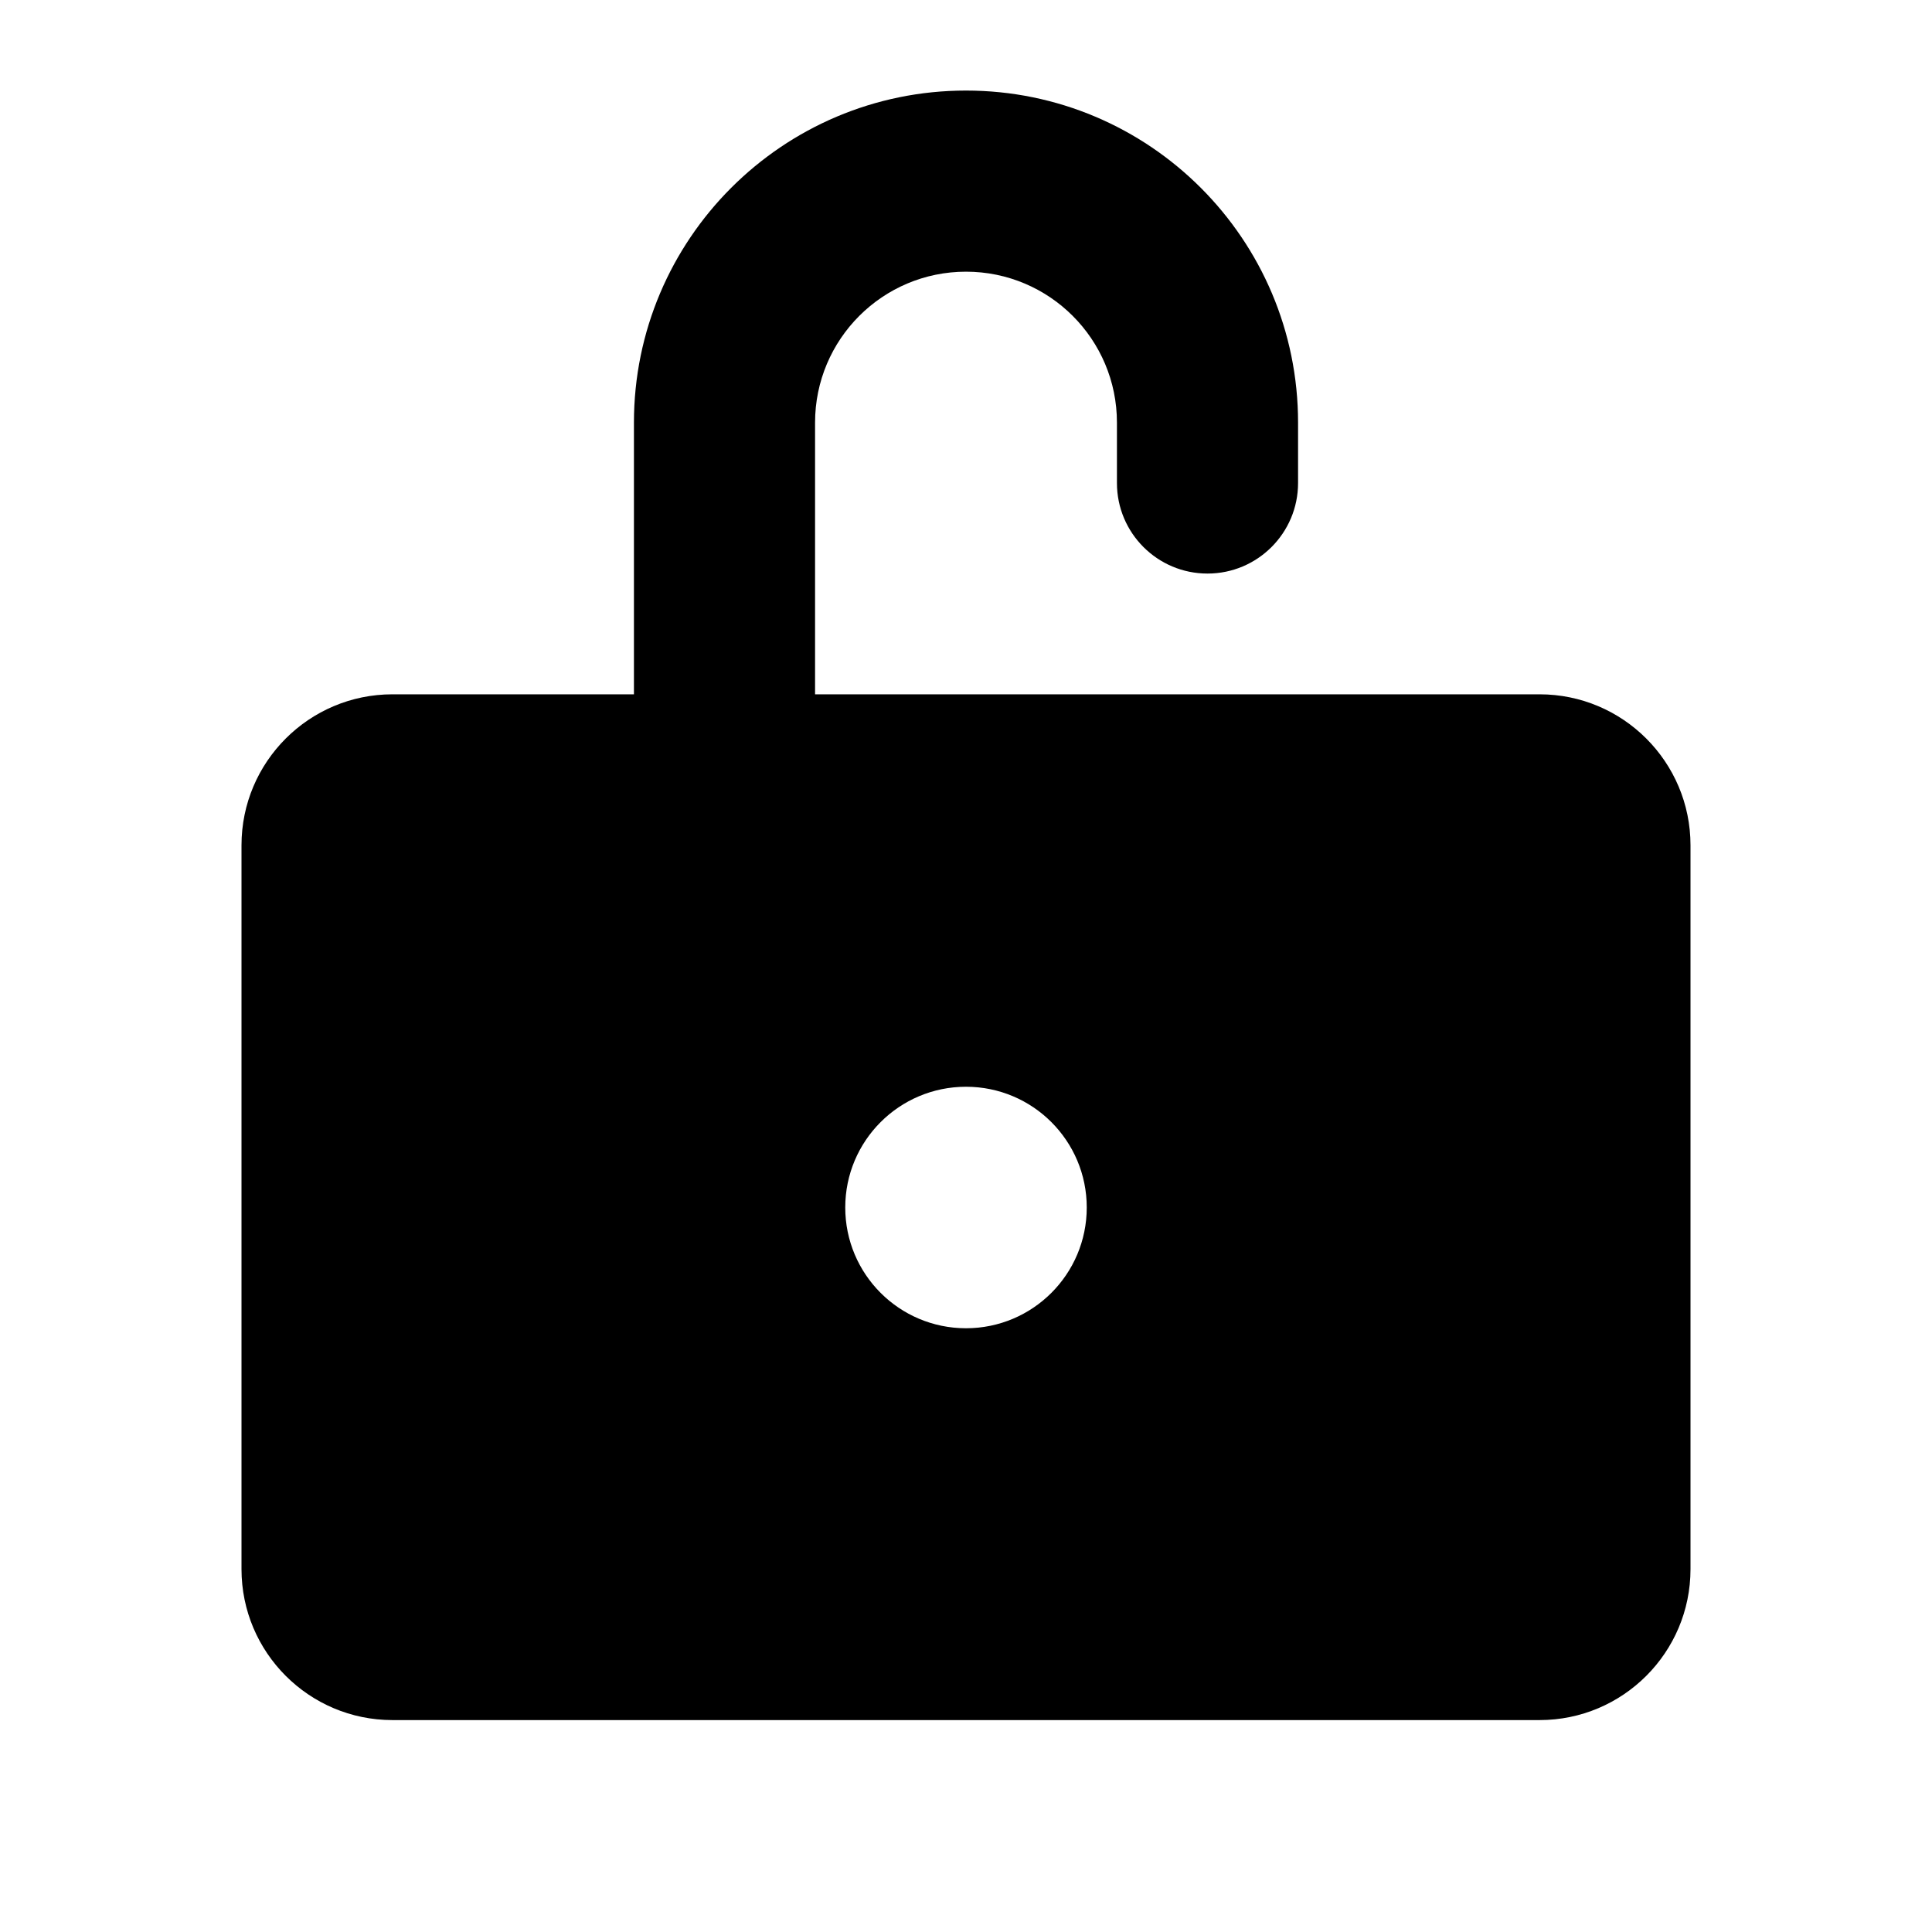
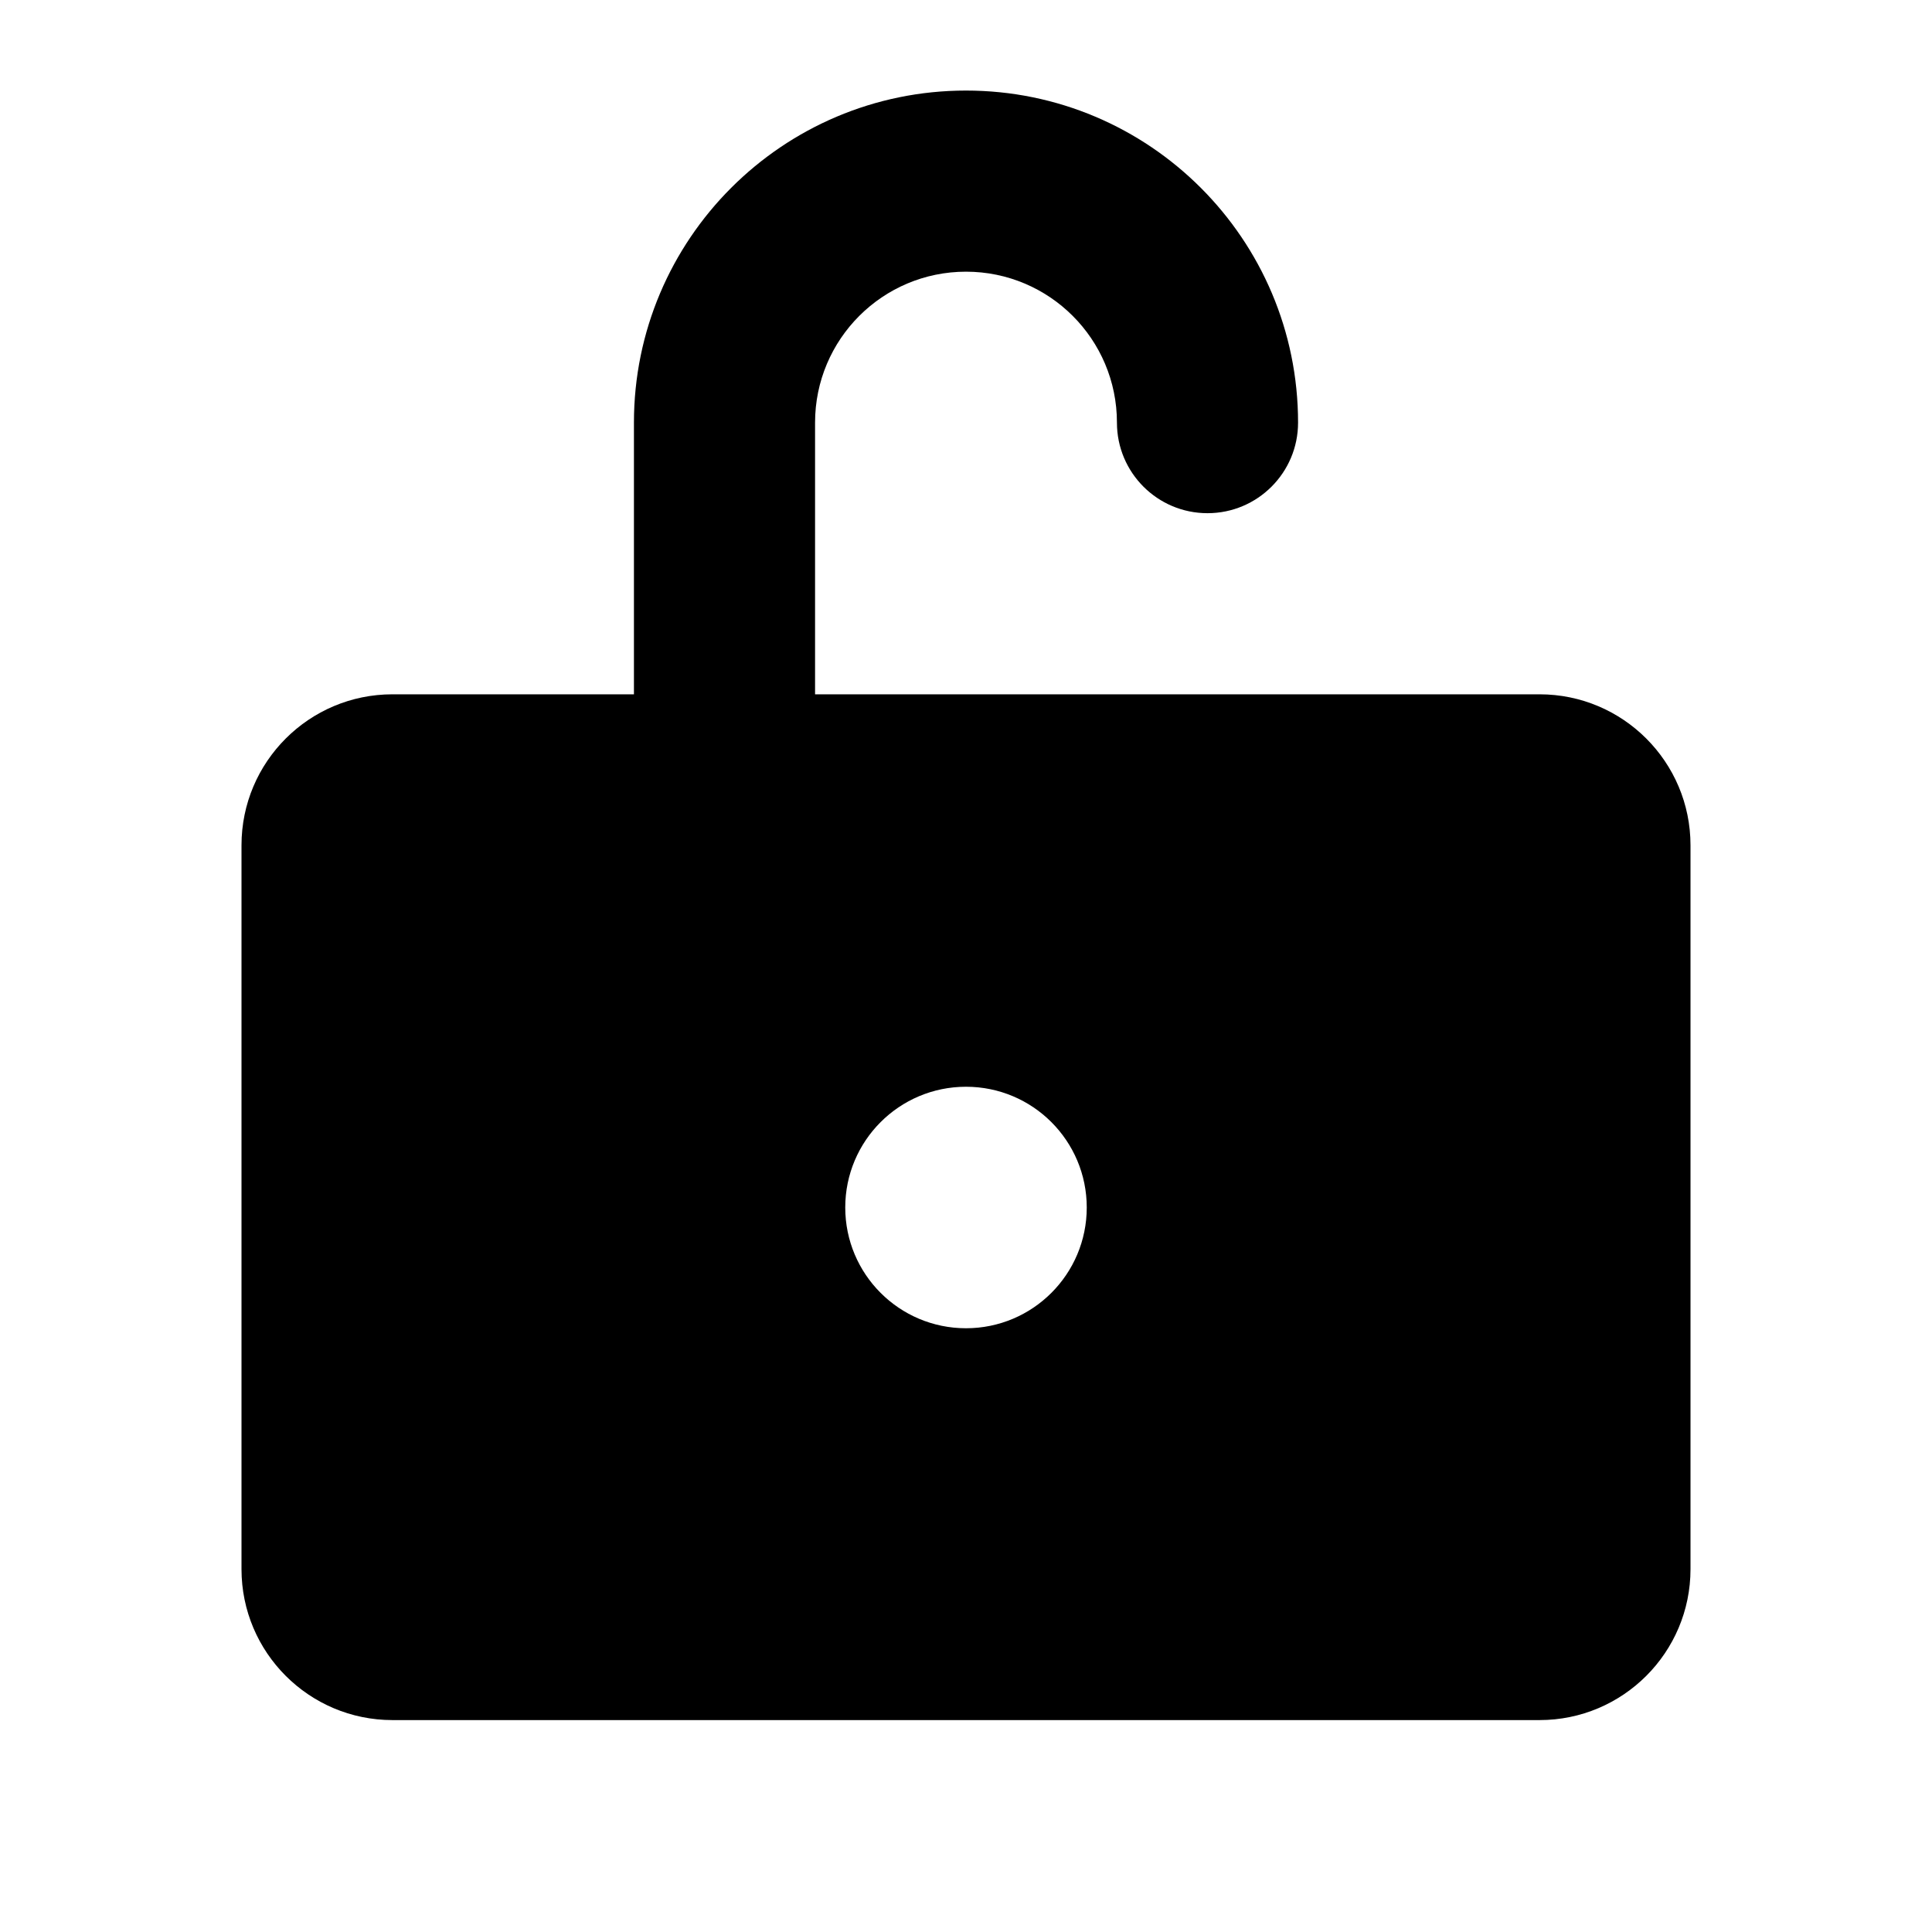
<svg xmlns="http://www.w3.org/2000/svg" viewBox="0 0 16 16">
-   <path d="M8 .75a2.75 2.75 0 0 1 2.75 2.75V4a.75.75 0 0 1-1.5 0v-.5a1.25 1.25 0 1 0-2.5 0v2.25h6c.69 0 1.25.56 1.25 1.25v5.995c0 .69-.56 1.25-1.25 1.25h-9.5c-.69 0-1.25-.56-1.25-1.25V7c0-.69.56-1.25 1.25-1.25h2V3.5A2.75 2.75 0 0 1 8 .75M8 9a1 1 0 1 0 0 2 1 1 0 0 0 0-2" />
+   <path d="M8 .75a2.75 2.75 0 0 1 2.75 2.75.75.75 0 0 1-1.5 0 1.25 1.25 0 1 0-2.5 0v2.25h6c.69 0 1.25.56 1.25 1.25v5.995c0 .69-.56 1.25-1.25 1.25h-9.5c-.69 0-1.25-.56-1.25-1.25V7c0-.69.56-1.25 1.25-1.25h2V3.5A2.75 2.75 0 0 1 8 .75M8 9a1 1 0 1 0 0 2 1 1 0 0 0 0-2" />
</svg>
